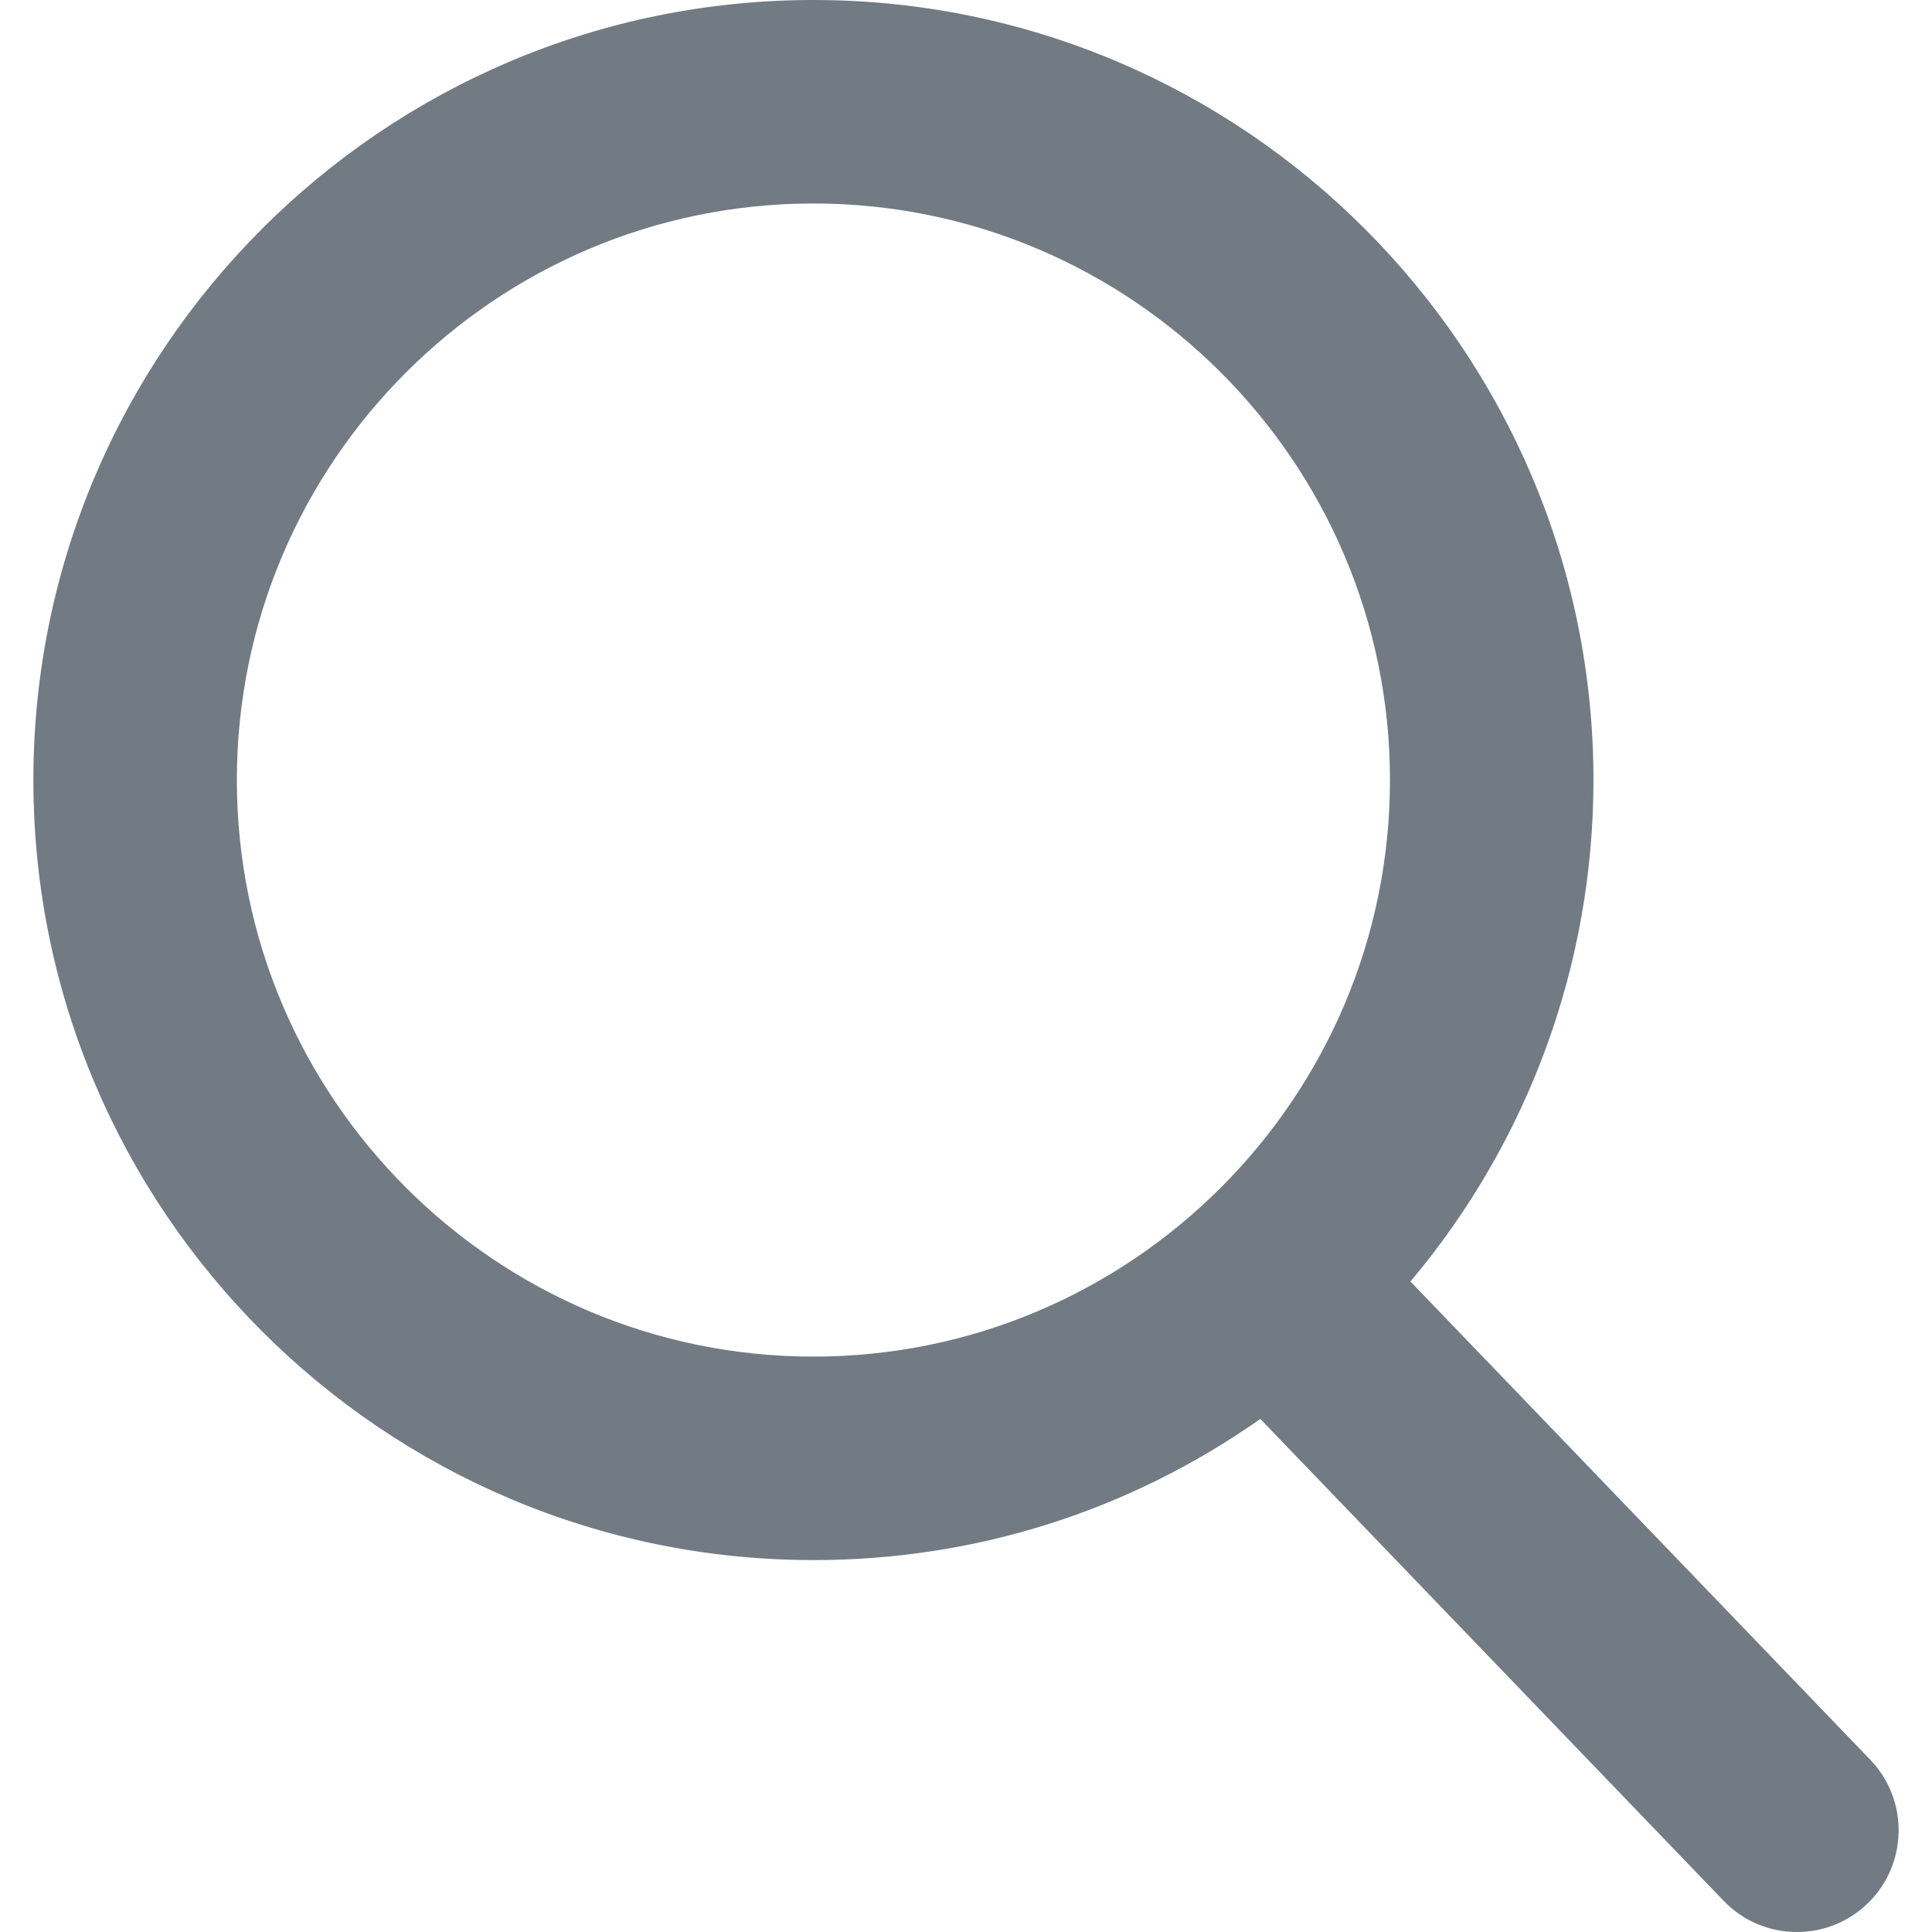
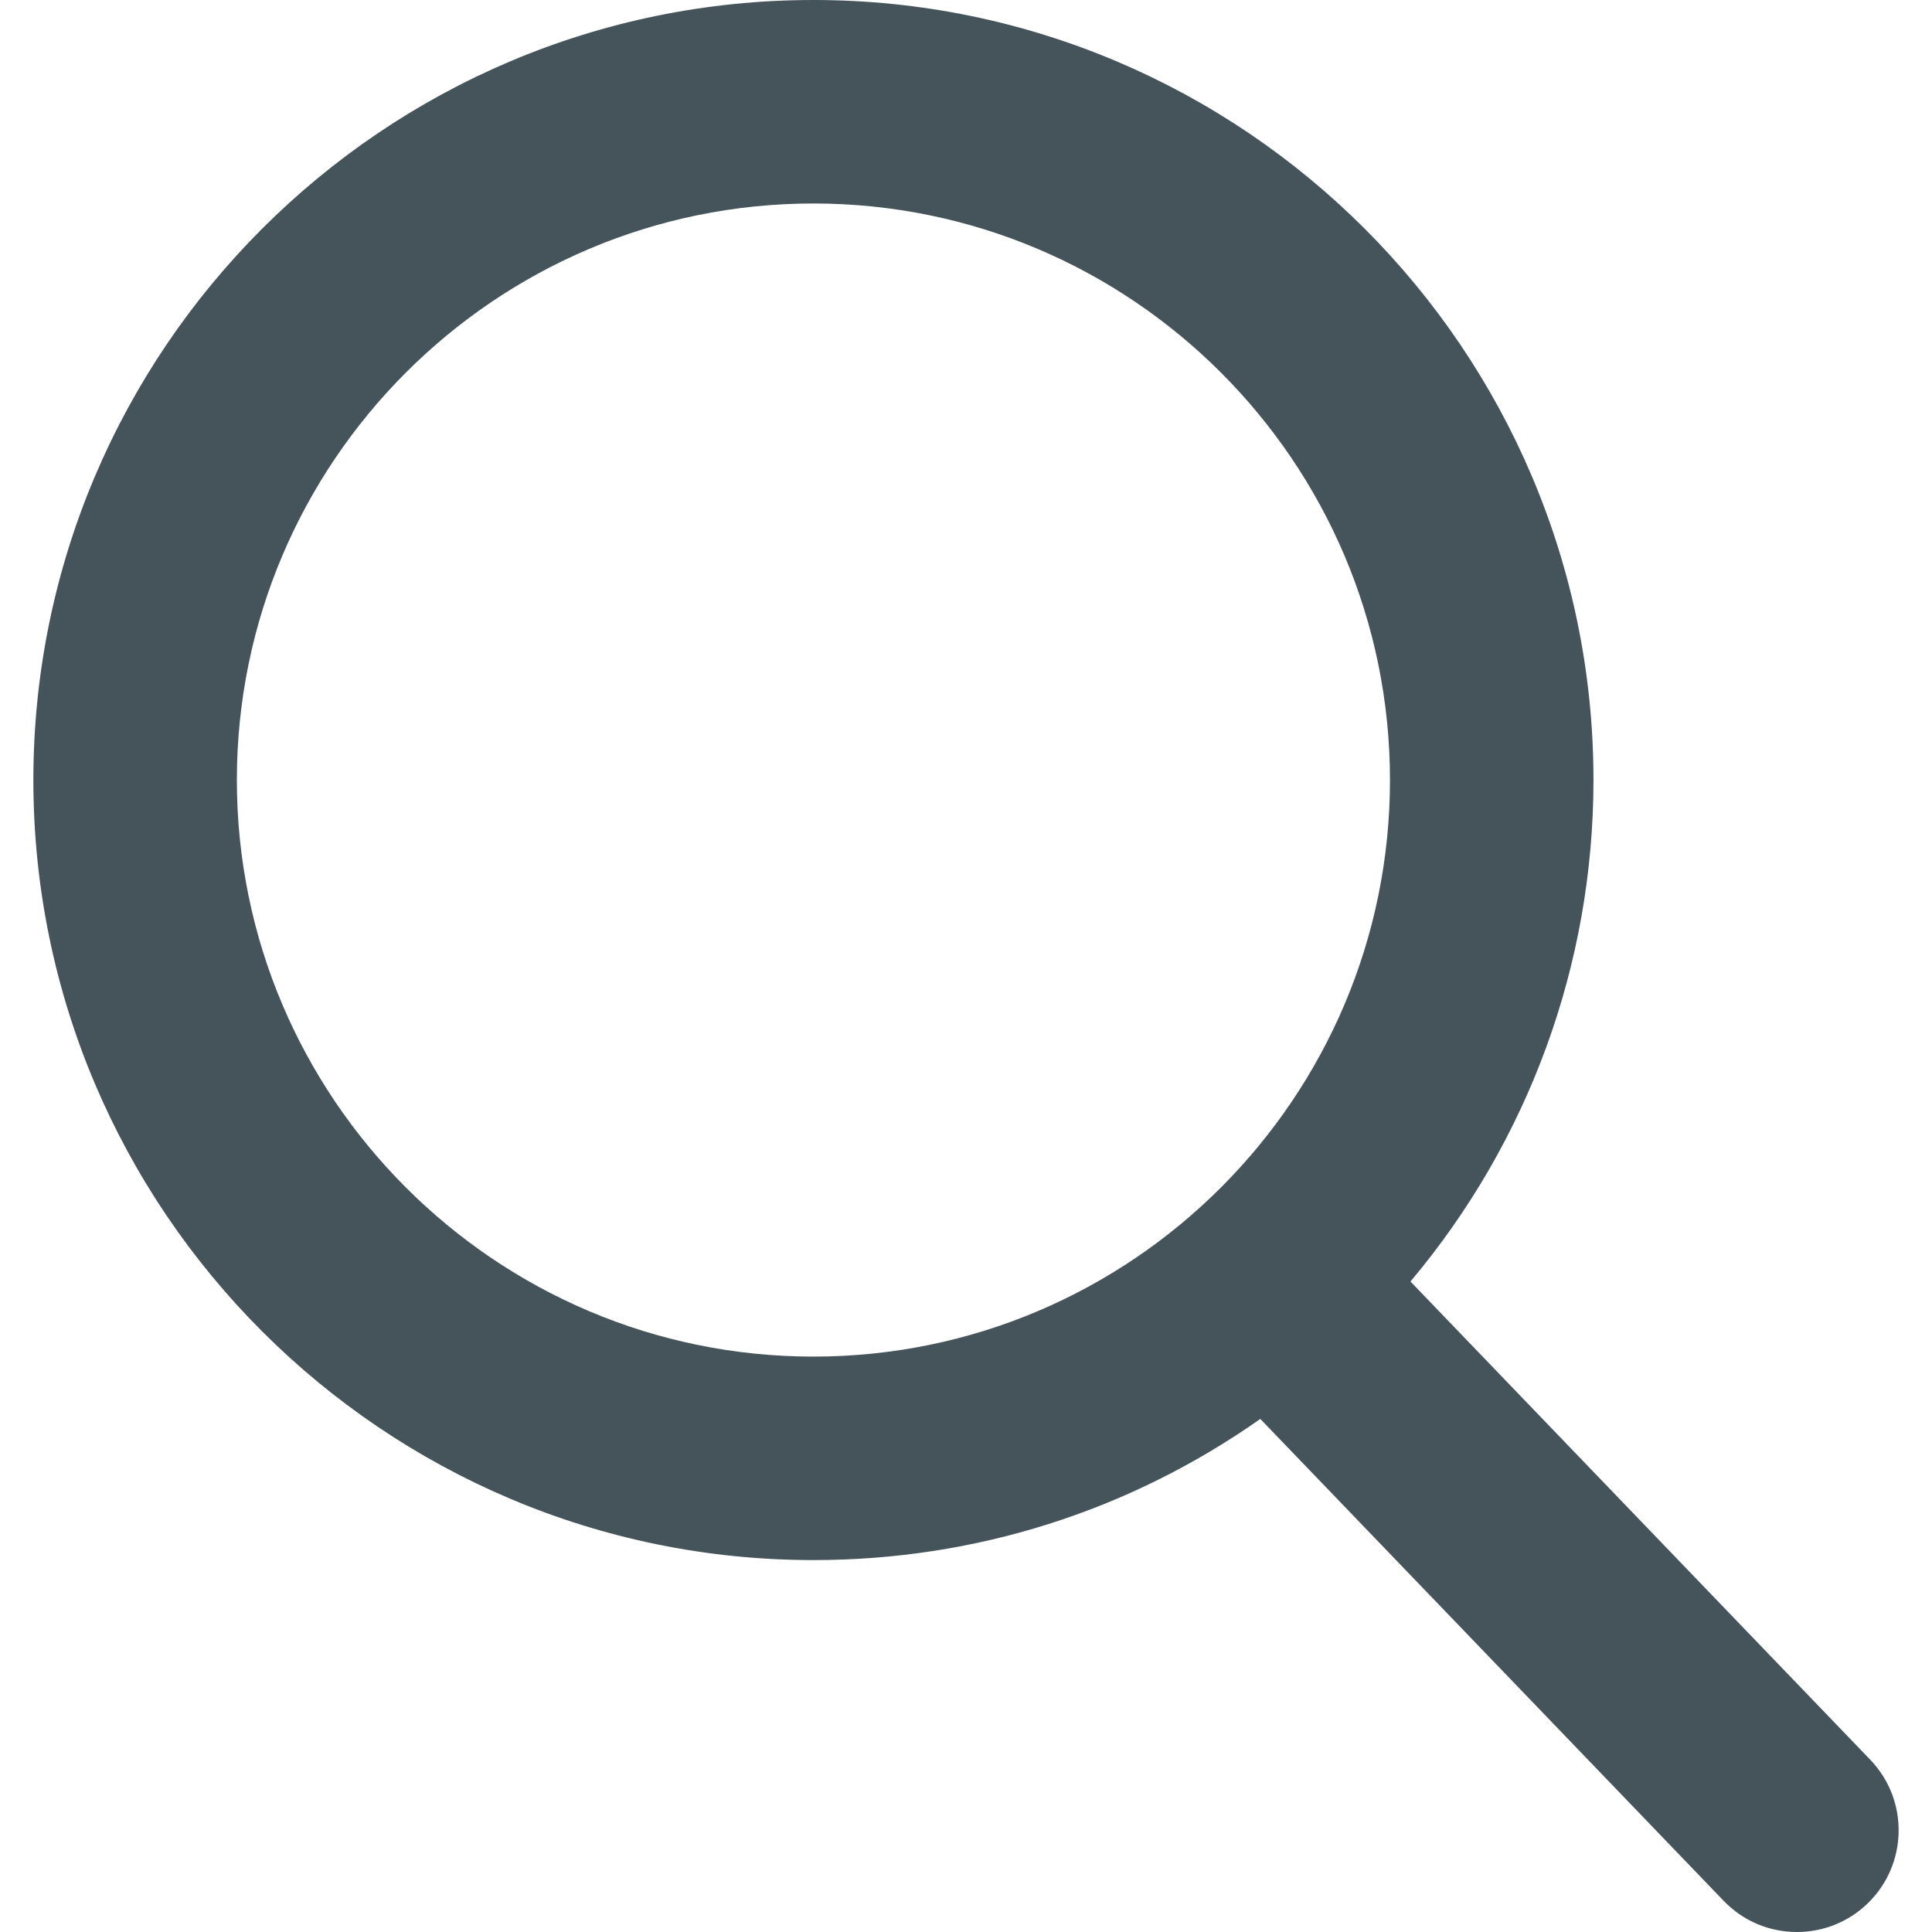
<svg xmlns="http://www.w3.org/2000/svg" version="1.1" id="Capa_1" x="0px" y="0px" viewBox="0 0 56.966 56.966" style="enable-background:new 0 0 56.966 56.966;" xml:space="preserve">
-   <path fill="#727b83" d="M55.146,51.887L41.588,37.786c3.486-4.144,5.396-9.358,5.396-14.786c0-12.682-10.318-23-23-23s-23,10.318-23,23  s10.318,23,23,23c4.761,0,9.298-1.436,13.177-4.162l13.661,14.208c0.571,0.593,1.339,0.92,2.162,0.92  c0.779,0,1.518-0.297,2.079-0.837C56.255,54.982,56.293,53.08,55.146,51.887z M23.984,6c9.374,0,17,7.626,17,17s-7.626,17-17,17  s-17-7.626-17-17S14.61,6,23.984,6z" />
+   <path fill="#45545a" d="M55.146,51.887L41.588,37.786c3.486-4.144,5.396-9.358,5.396-14.786c0-12.682-10.318-23-23-23s-23,10.318-23,23  s10.318,23,23,23c4.761,0,9.298-1.436,13.177-4.162l13.661,14.208c0.571,0.593,1.339,0.92,2.162,0.92  c0.779,0,1.518-0.297,2.079-0.837C56.255,54.982,56.293,53.08,55.146,51.887z M23.984,6c9.374,0,17,7.626,17,17s-7.626,17-17,17  s-17-7.626-17-17S14.61,6,23.984,6z" />
  <g>
</g>
  <g>
</g>
  <g>
</g>
  <g>
</g>
  <g>
</g>
  <g>
</g>
  <g>
</g>
  <g>
</g>
  <g>
</g>
  <g>
</g>
  <g>
</g>
  <g>
</g>
  <g>
</g>
  <g>
</g>
  <g>
</g>
</svg>
